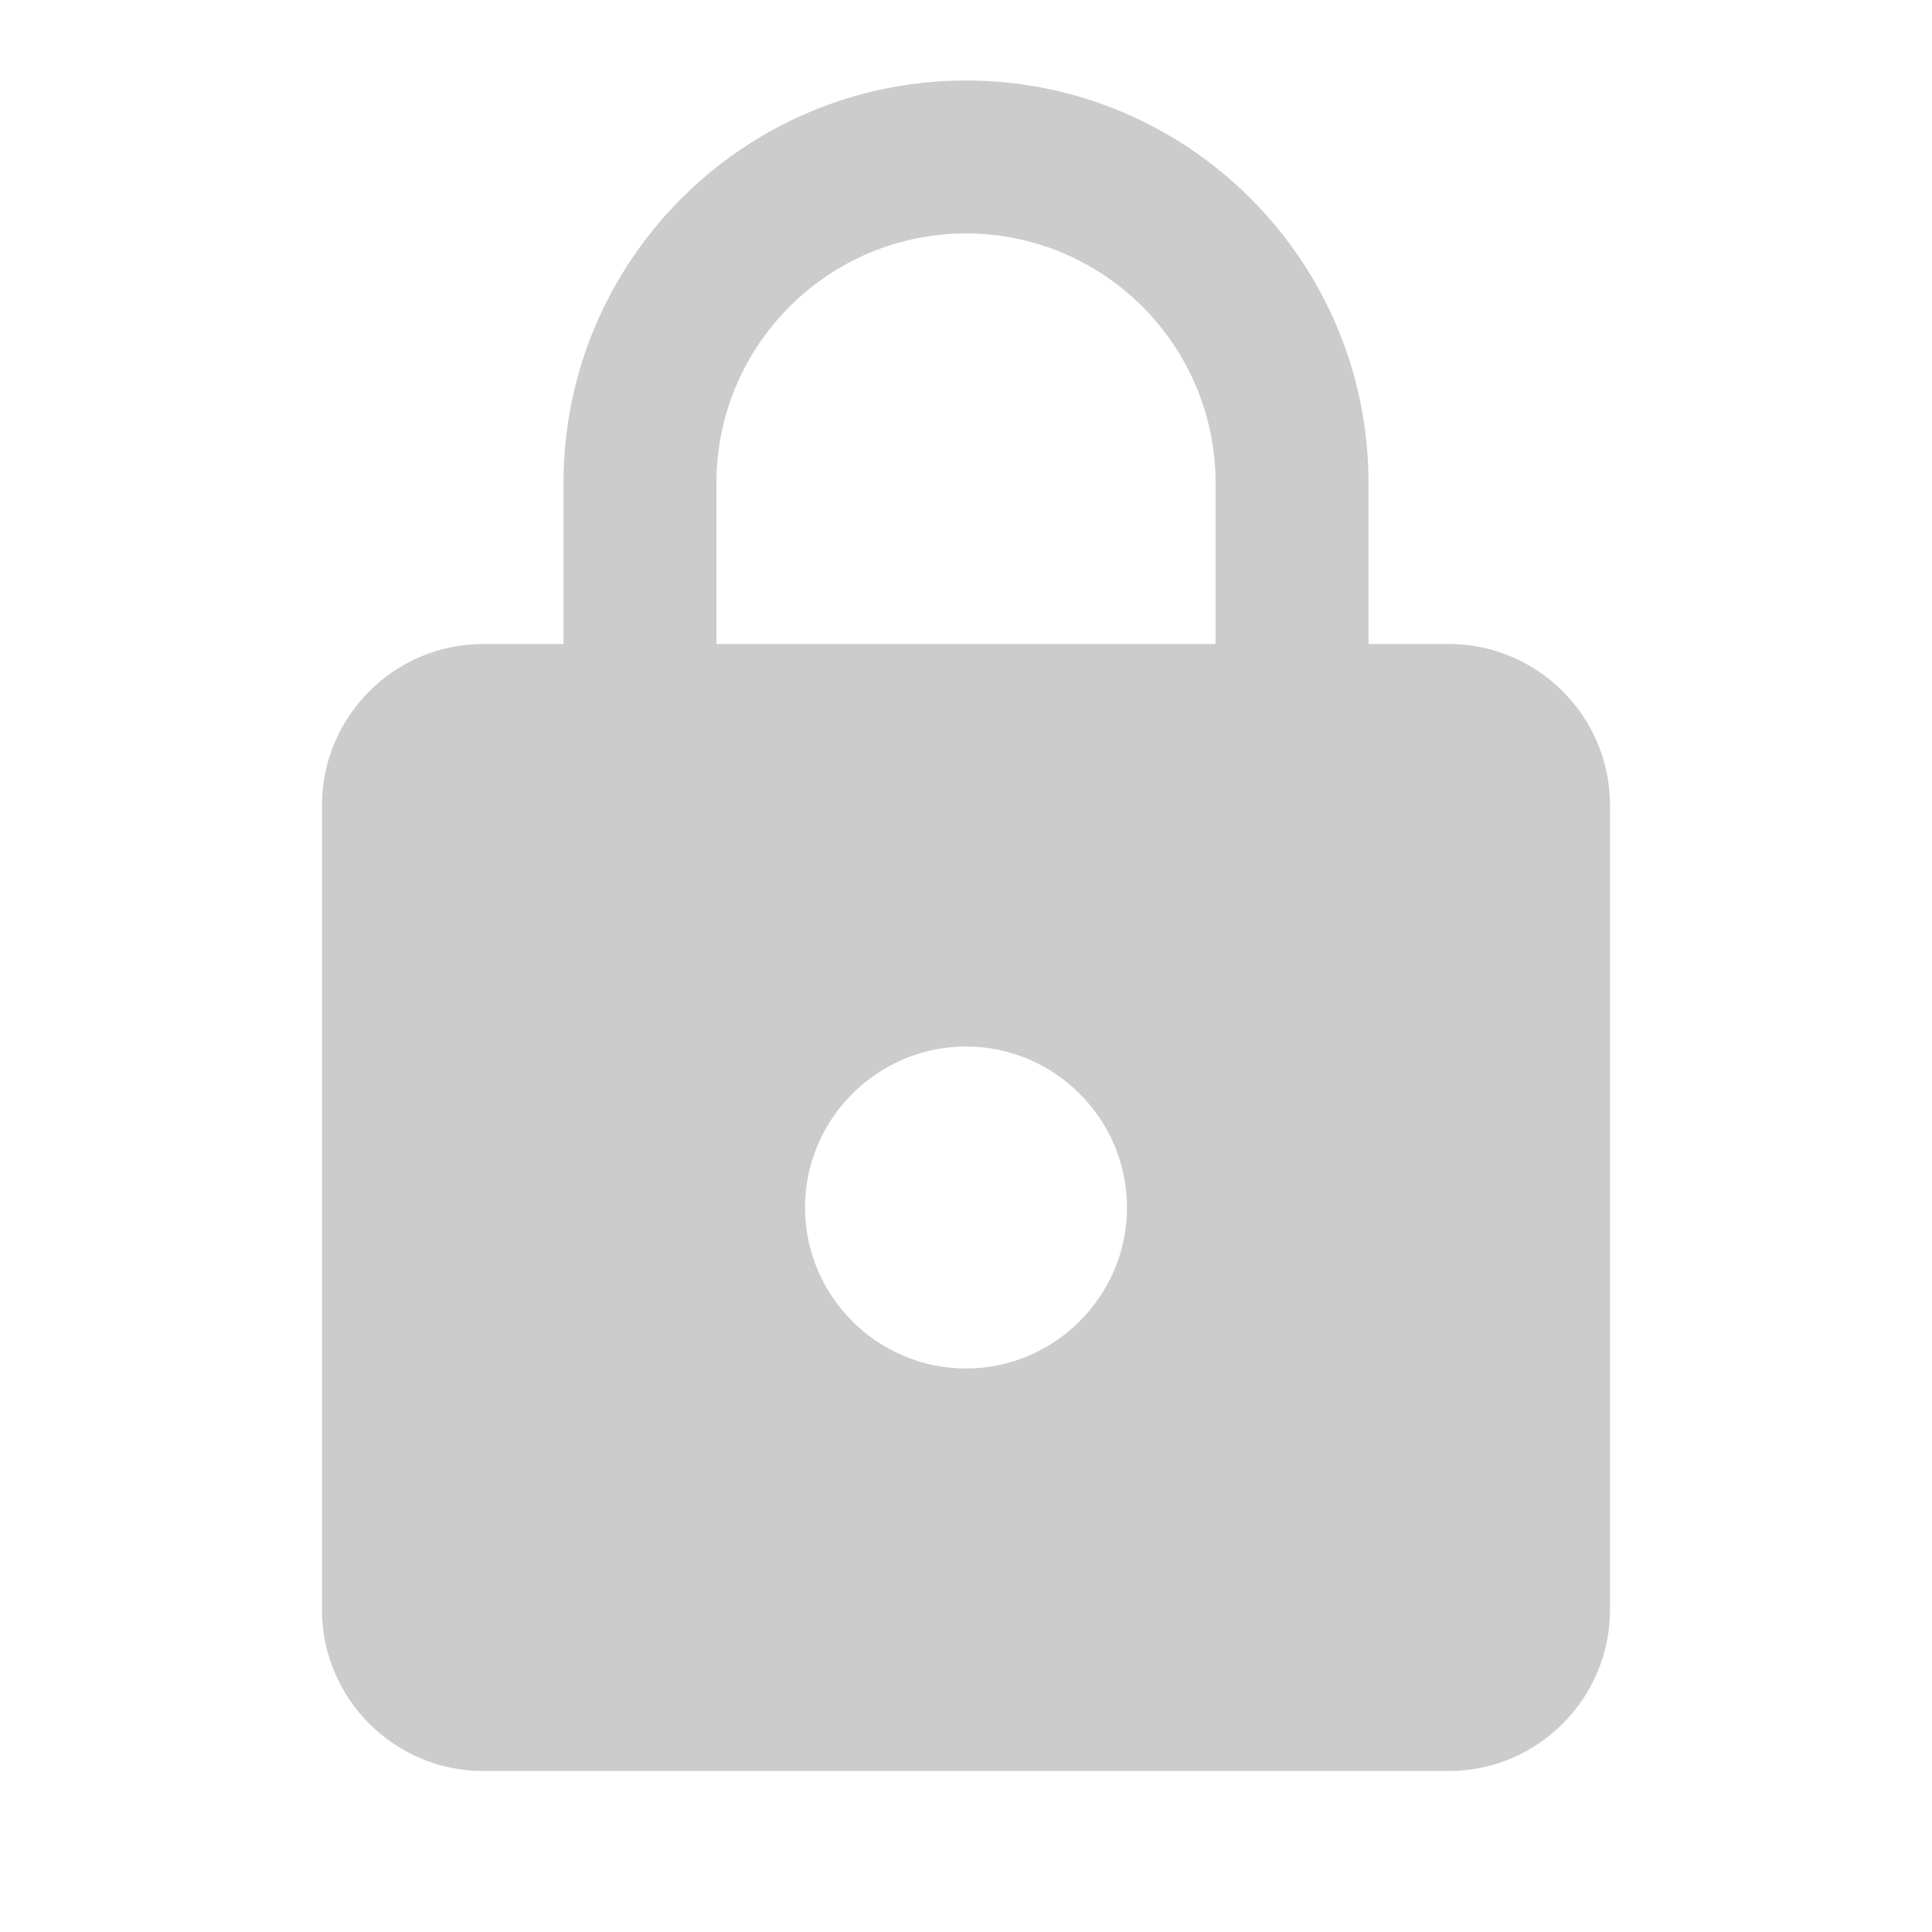
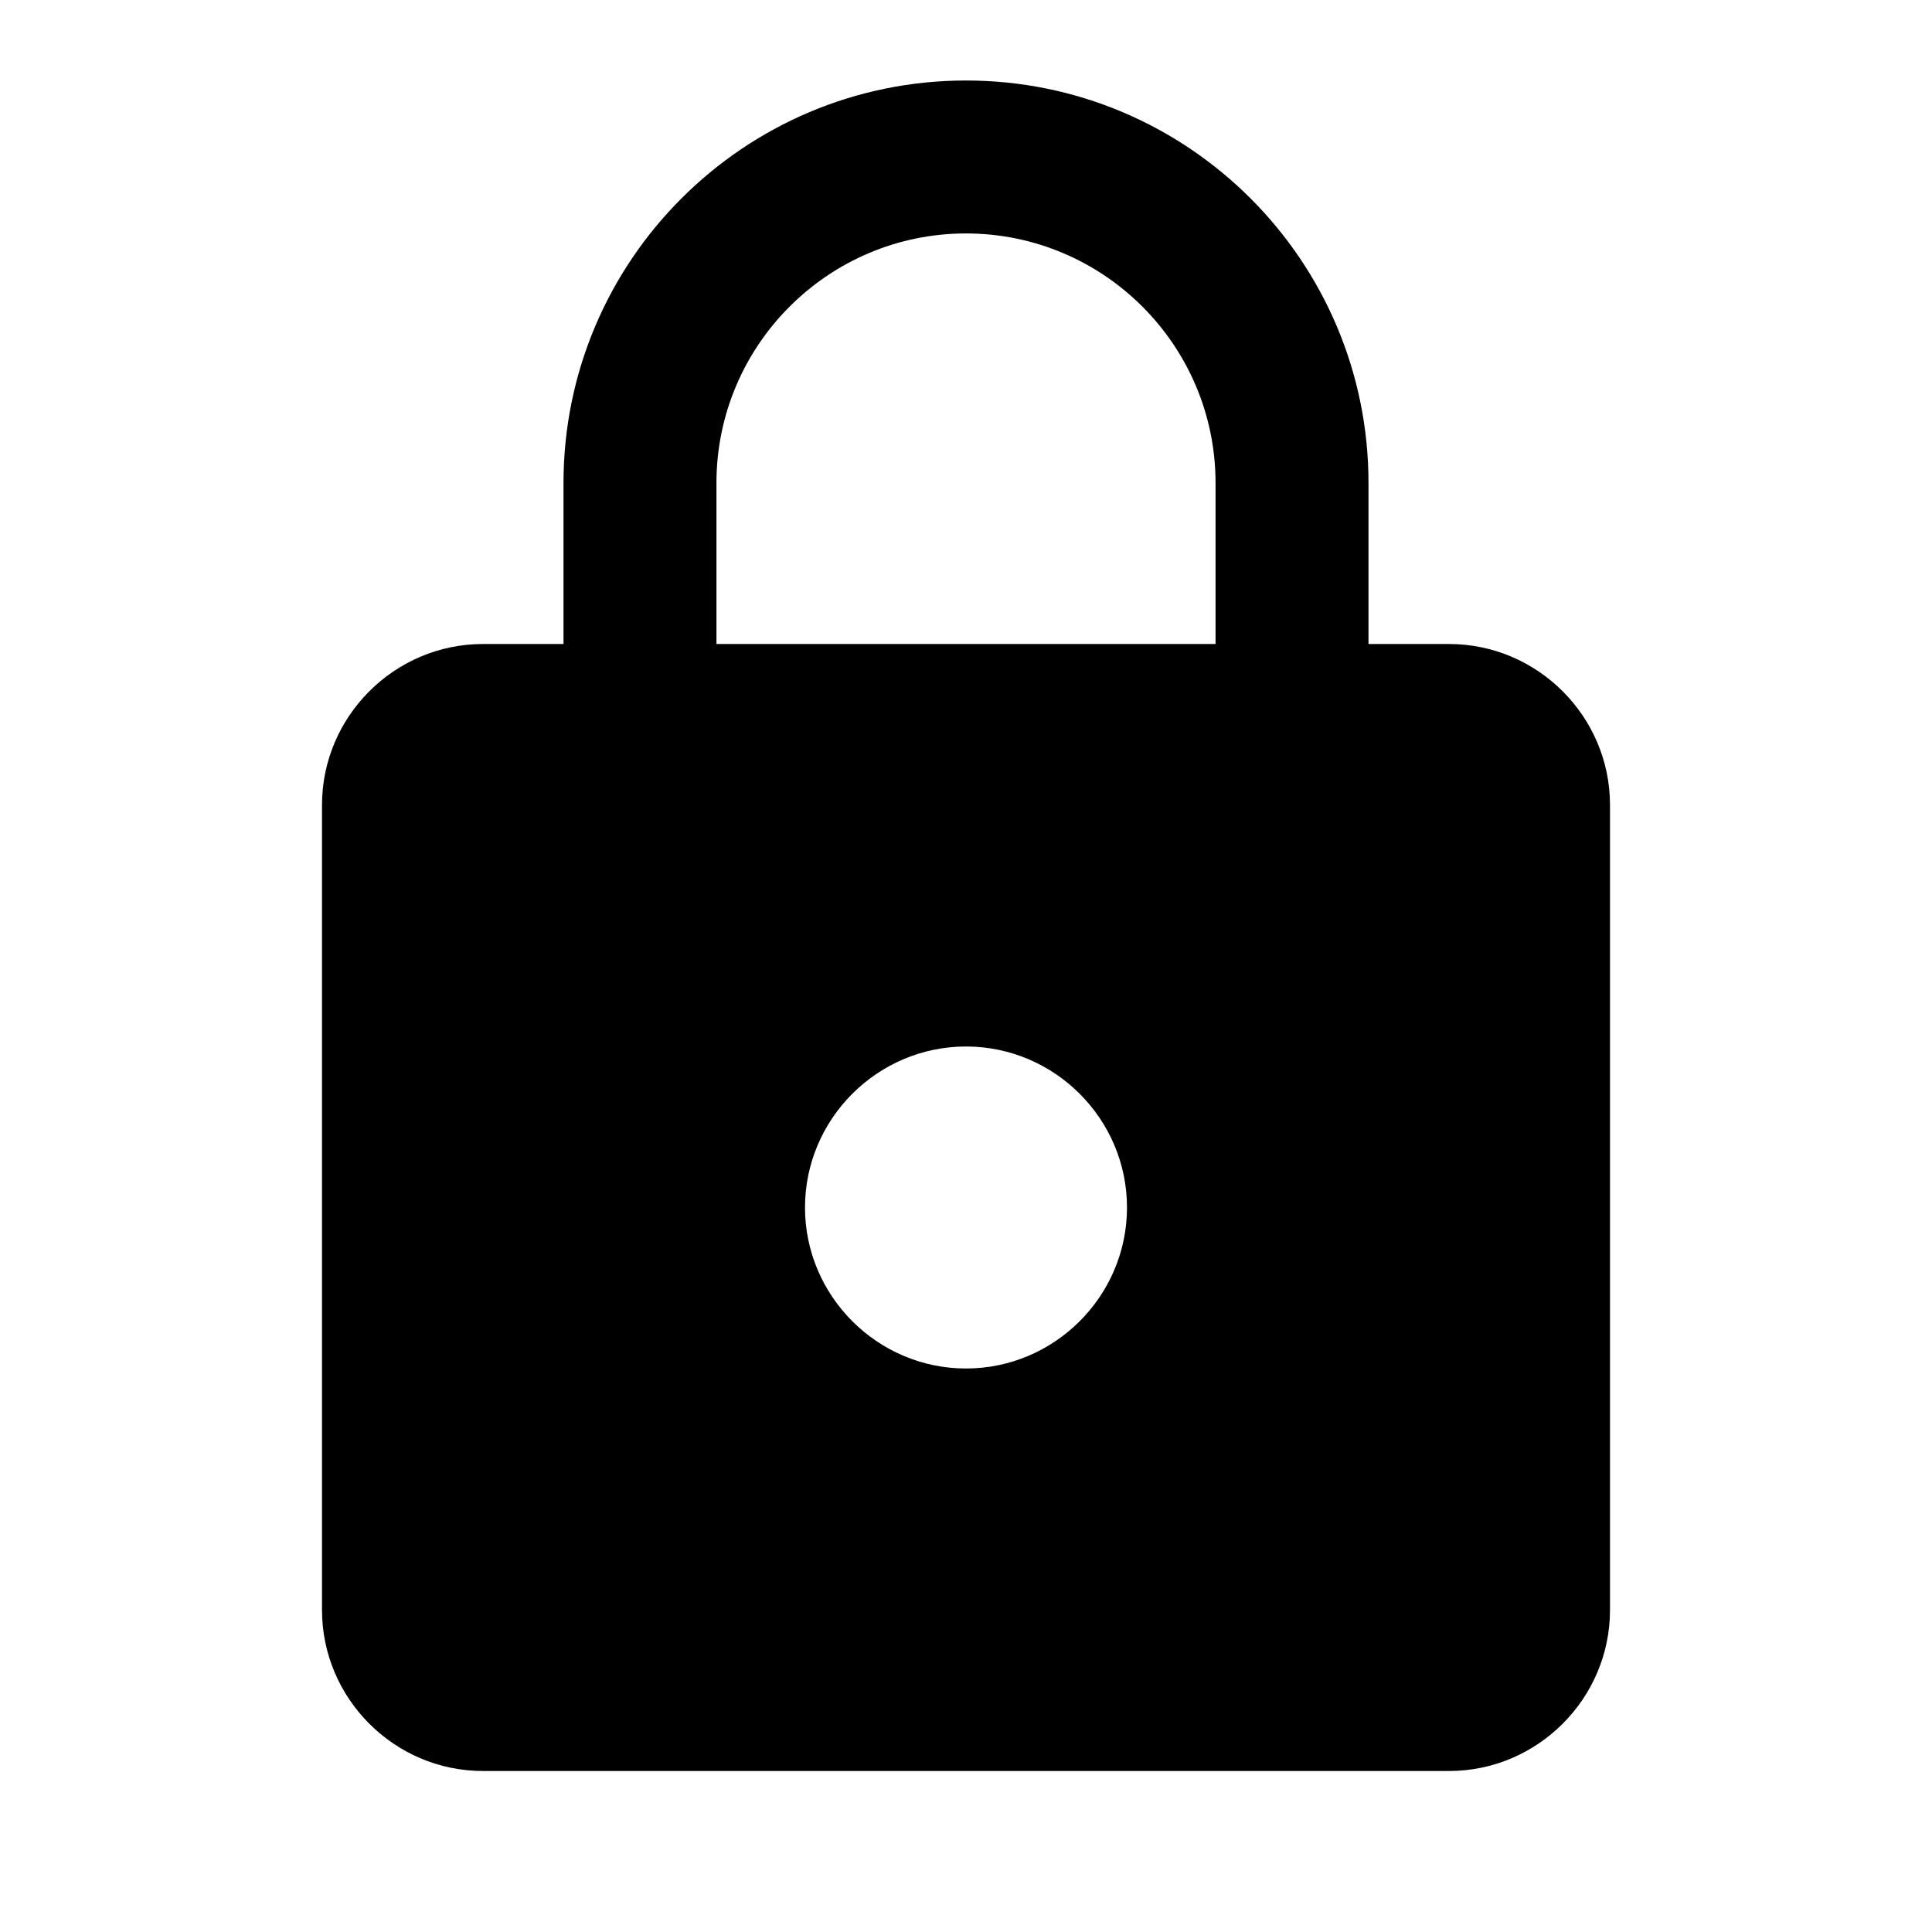
- <svg xmlns="http://www.w3.org/2000/svg" fill="#cccccc" width="24" height="24" viewBox="0 0 24 24">
+ <svg xmlns="http://www.w3.org/2000/svg" fill="#000000" width="24" height="24" viewBox="0 0 24 24">
  <path d="M0 0h24v24H0z" fill="none" />
  <path d="M18 8h-1V6c0-2.76-2.24-5-5-5S7 3.24 7 6v2H6c-1.1 0-2 .9-2 2v10c0 1.1.9 2 2 2h12c1.1 0 2-.9 2-2V10c0-1.1-.9-2-2-2zm-6 9c-1.1 0-2-.9-2-2s.9-2 2-2 2 .9 2 2-.9 2-2 2zm3.1-9H8.9V6c0-1.71 1.39-3.1 3.1-3.1 1.71 0 3.1 1.39 3.1 3.1v2z" />
</svg>
